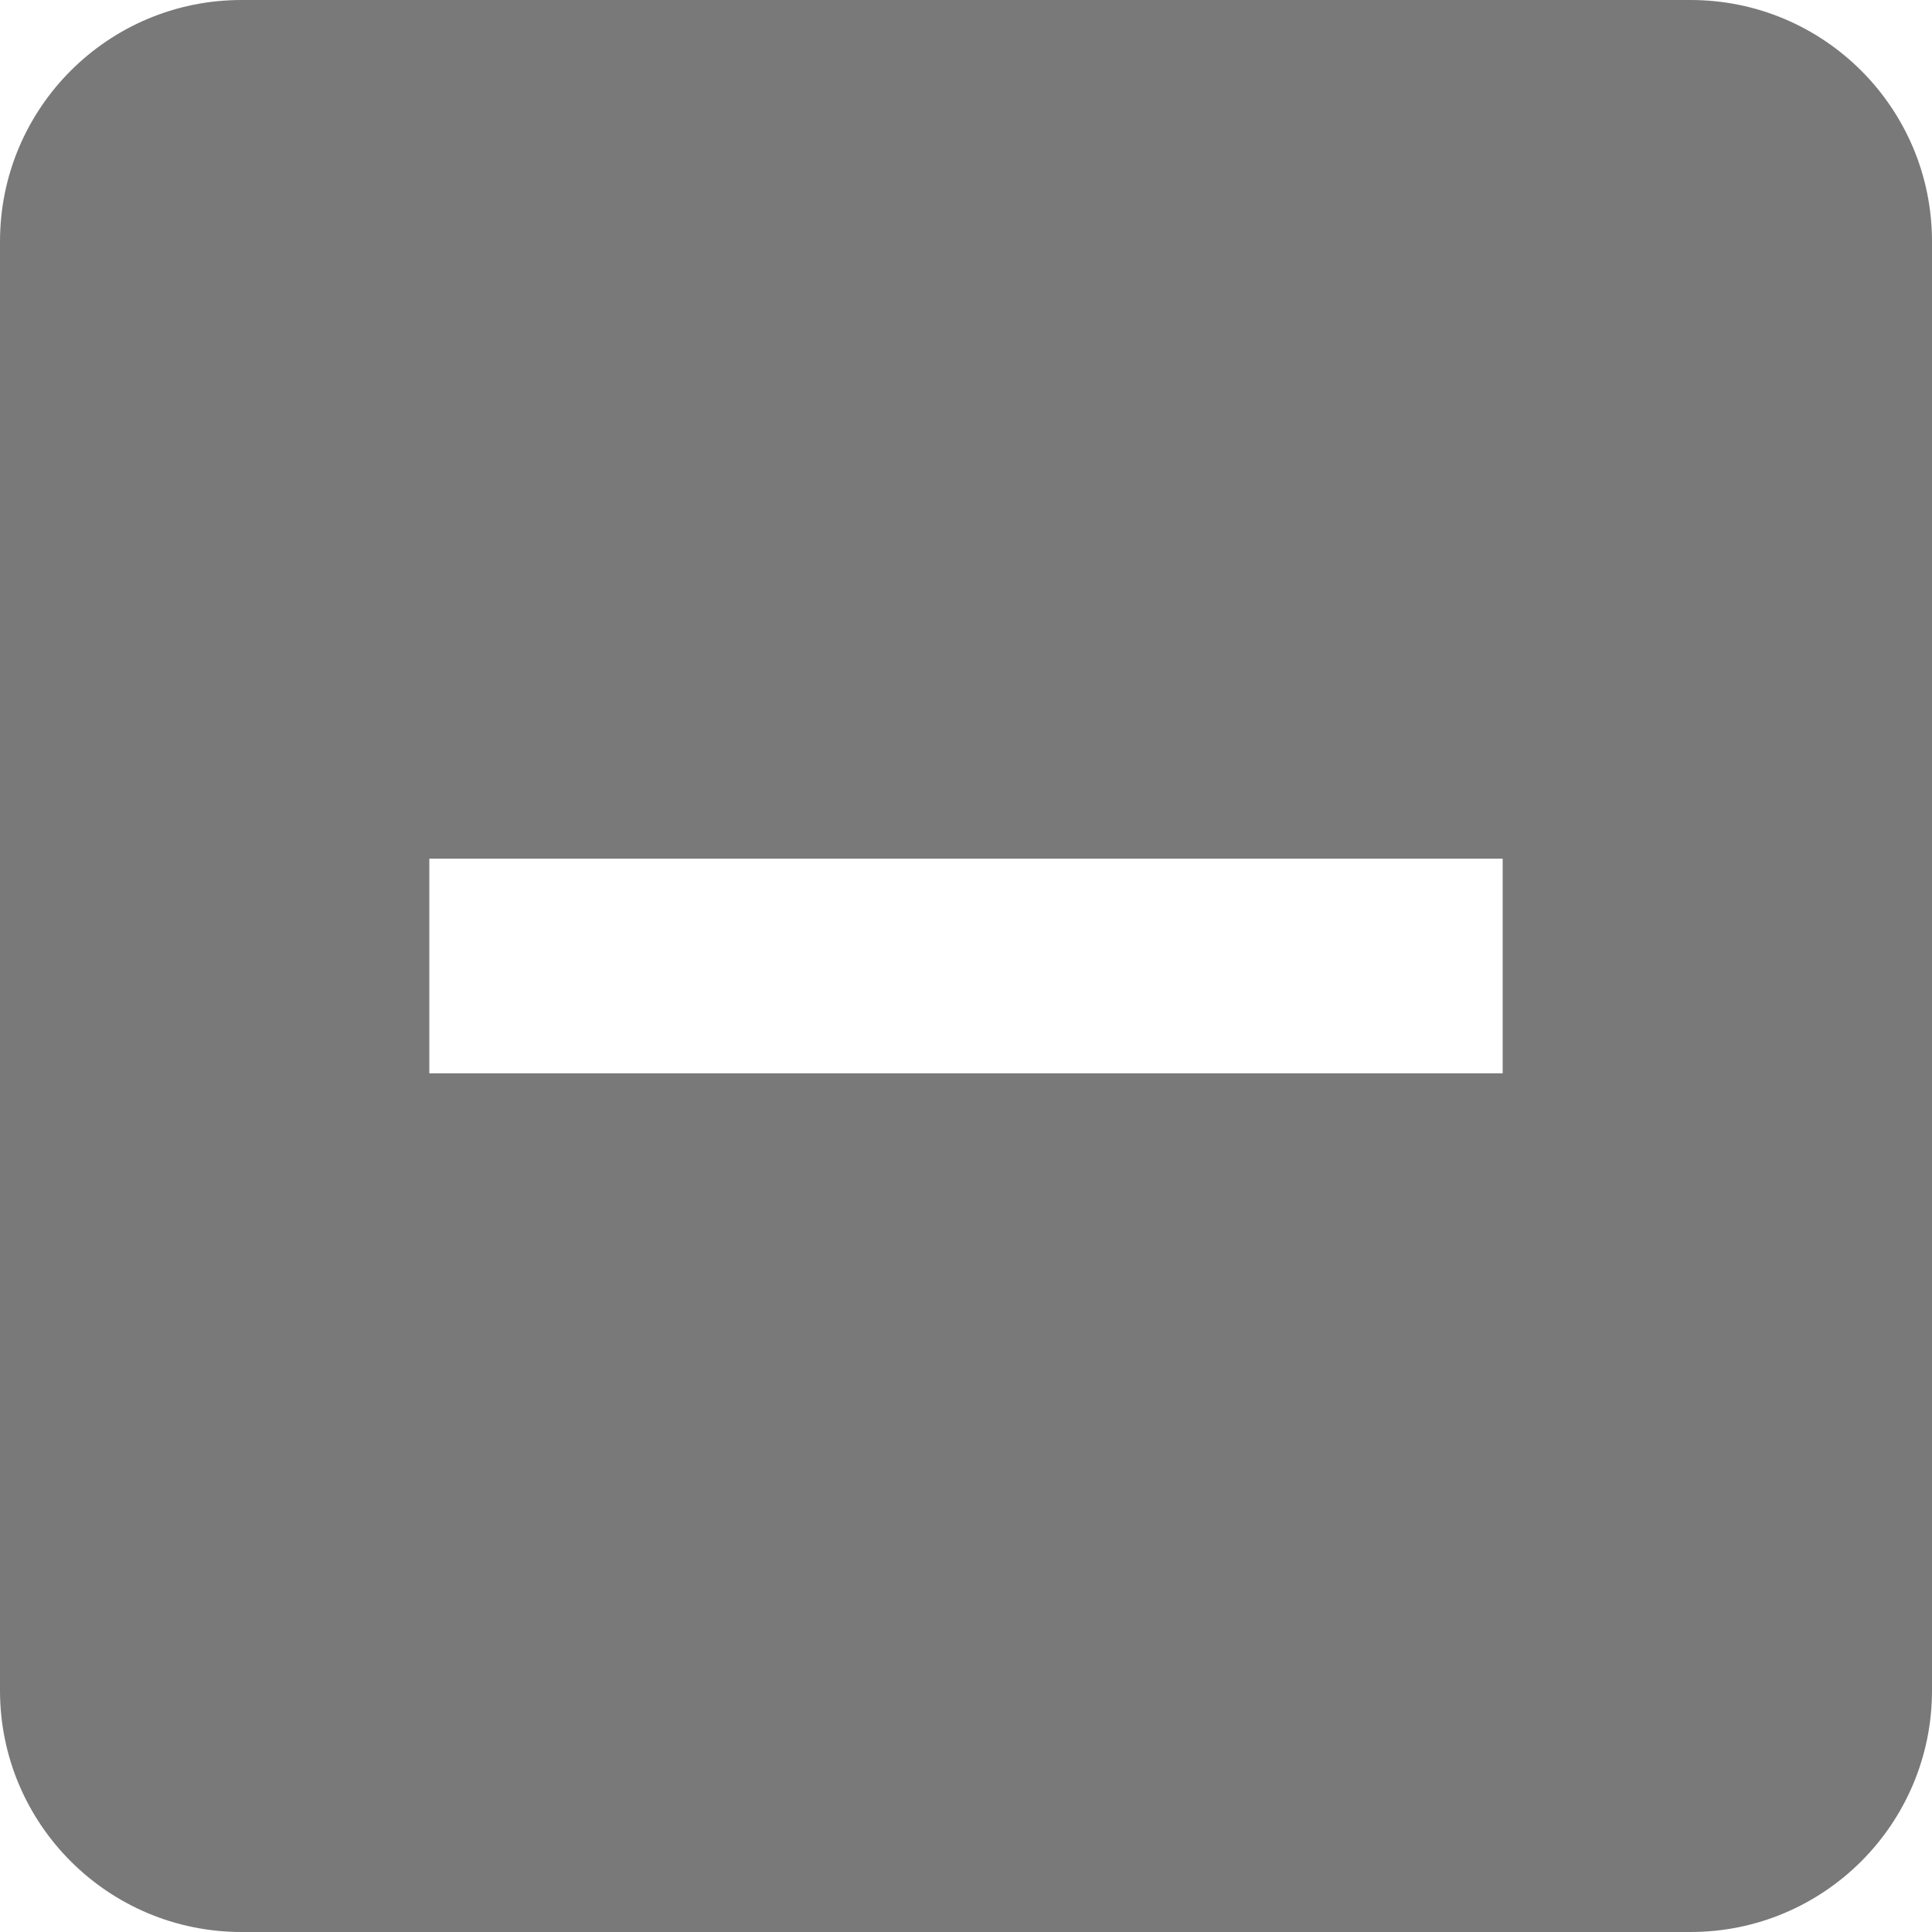
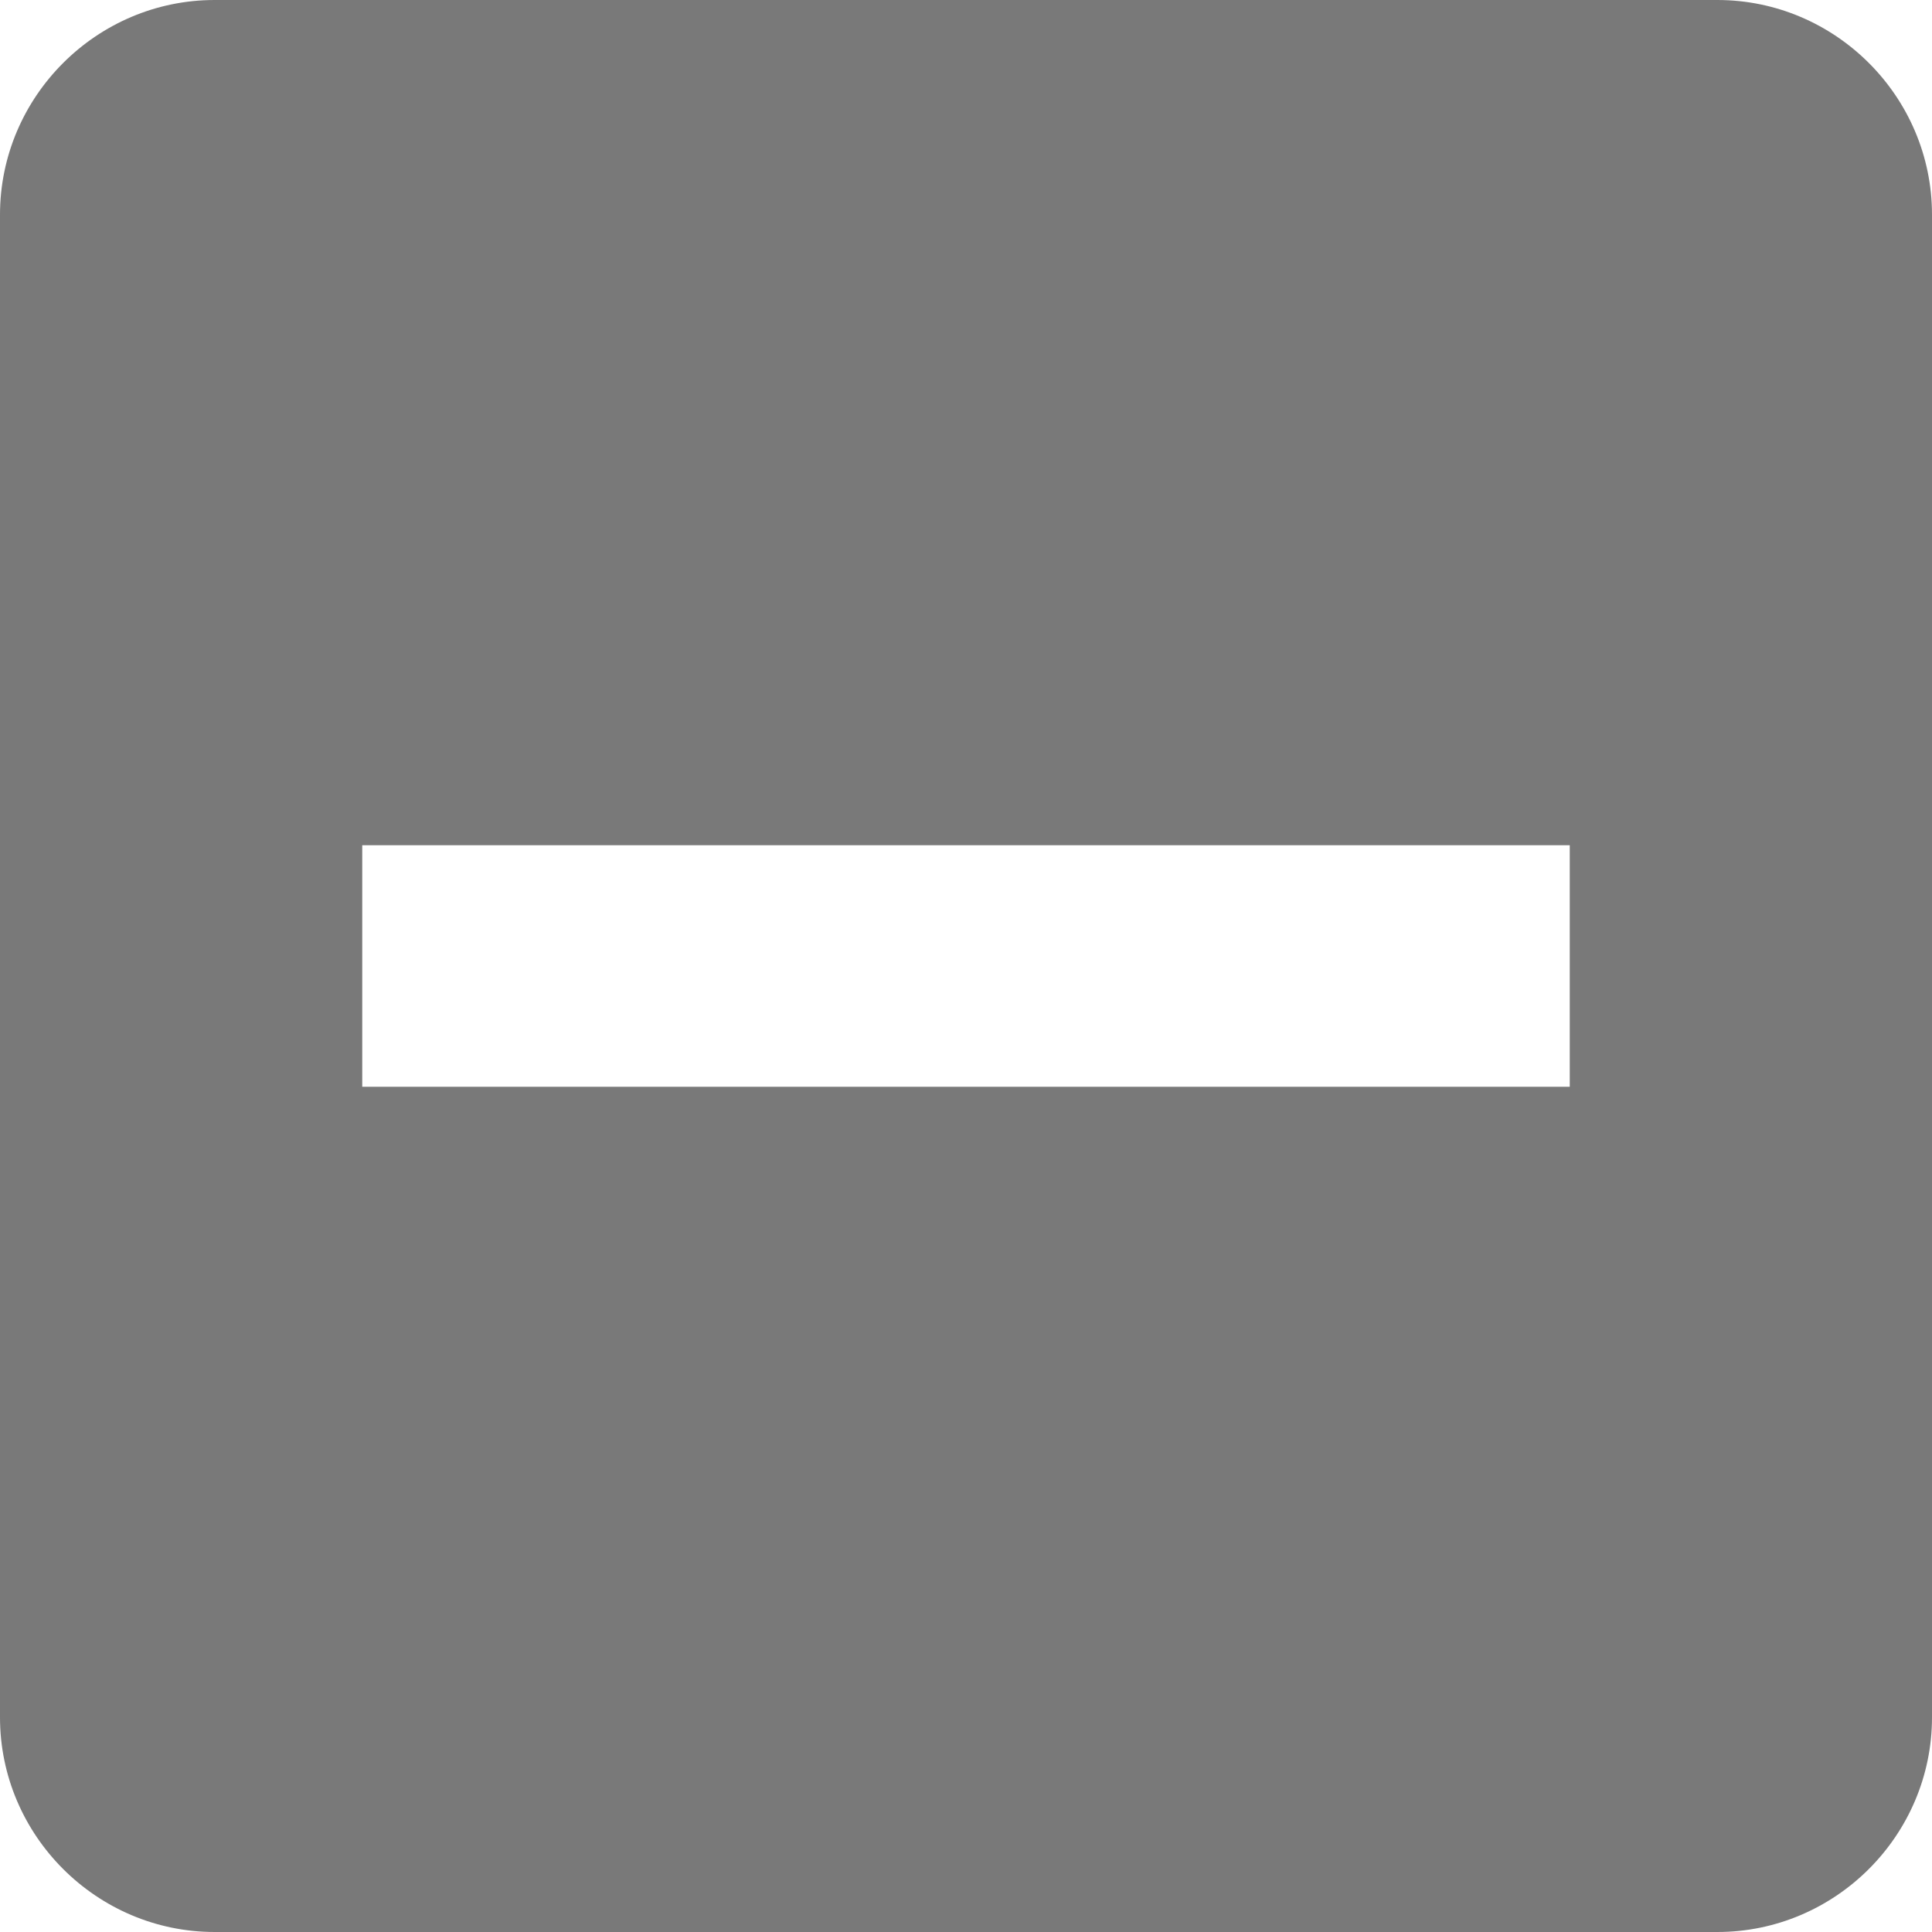
- <svg xmlns="http://www.w3.org/2000/svg" id="svg4" version="1.1" viewBox="0 0 18 18" height="18" width="18">
+ <svg xmlns="http://www.w3.org/2000/svg" style="fill:#000000" id="svg4" version="1.1" width="16" viewBox="0 0 16 16" height="16">
  <defs id="defs8" />
-   <path style="fill:#797979;fill-opacity:1;stroke-width:1.125" id="path2" d="M 2.25,0 C 1.007,0 0,1.007 0,2.25 v 13.5 C 0,16.993 1.007,18 2.25,18 h 13.5 C 16.993,18 18,16.993 18,15.75 V 2.25 C 18,1.007 16.993,0 15.75,0 Z M 4,8 h 10 v 2 H 4 Z" />
+   <path style="fill:#797979;fill-opacity:1;stroke-width:0.889" id="path2" d="M 14.222,0 H 1.778 C 0.8,0 0,0.8 0,1.778 V 14.222 C 0,15.2 0.8,16 1.778,16 H 14.222 C 15.2,16 16,15.2 16,14.222 V 1.778 C 16,0.8 15.2,0 14.222,0 Z M 13,9 H 3 V 7 h 10 z" />
</svg>
